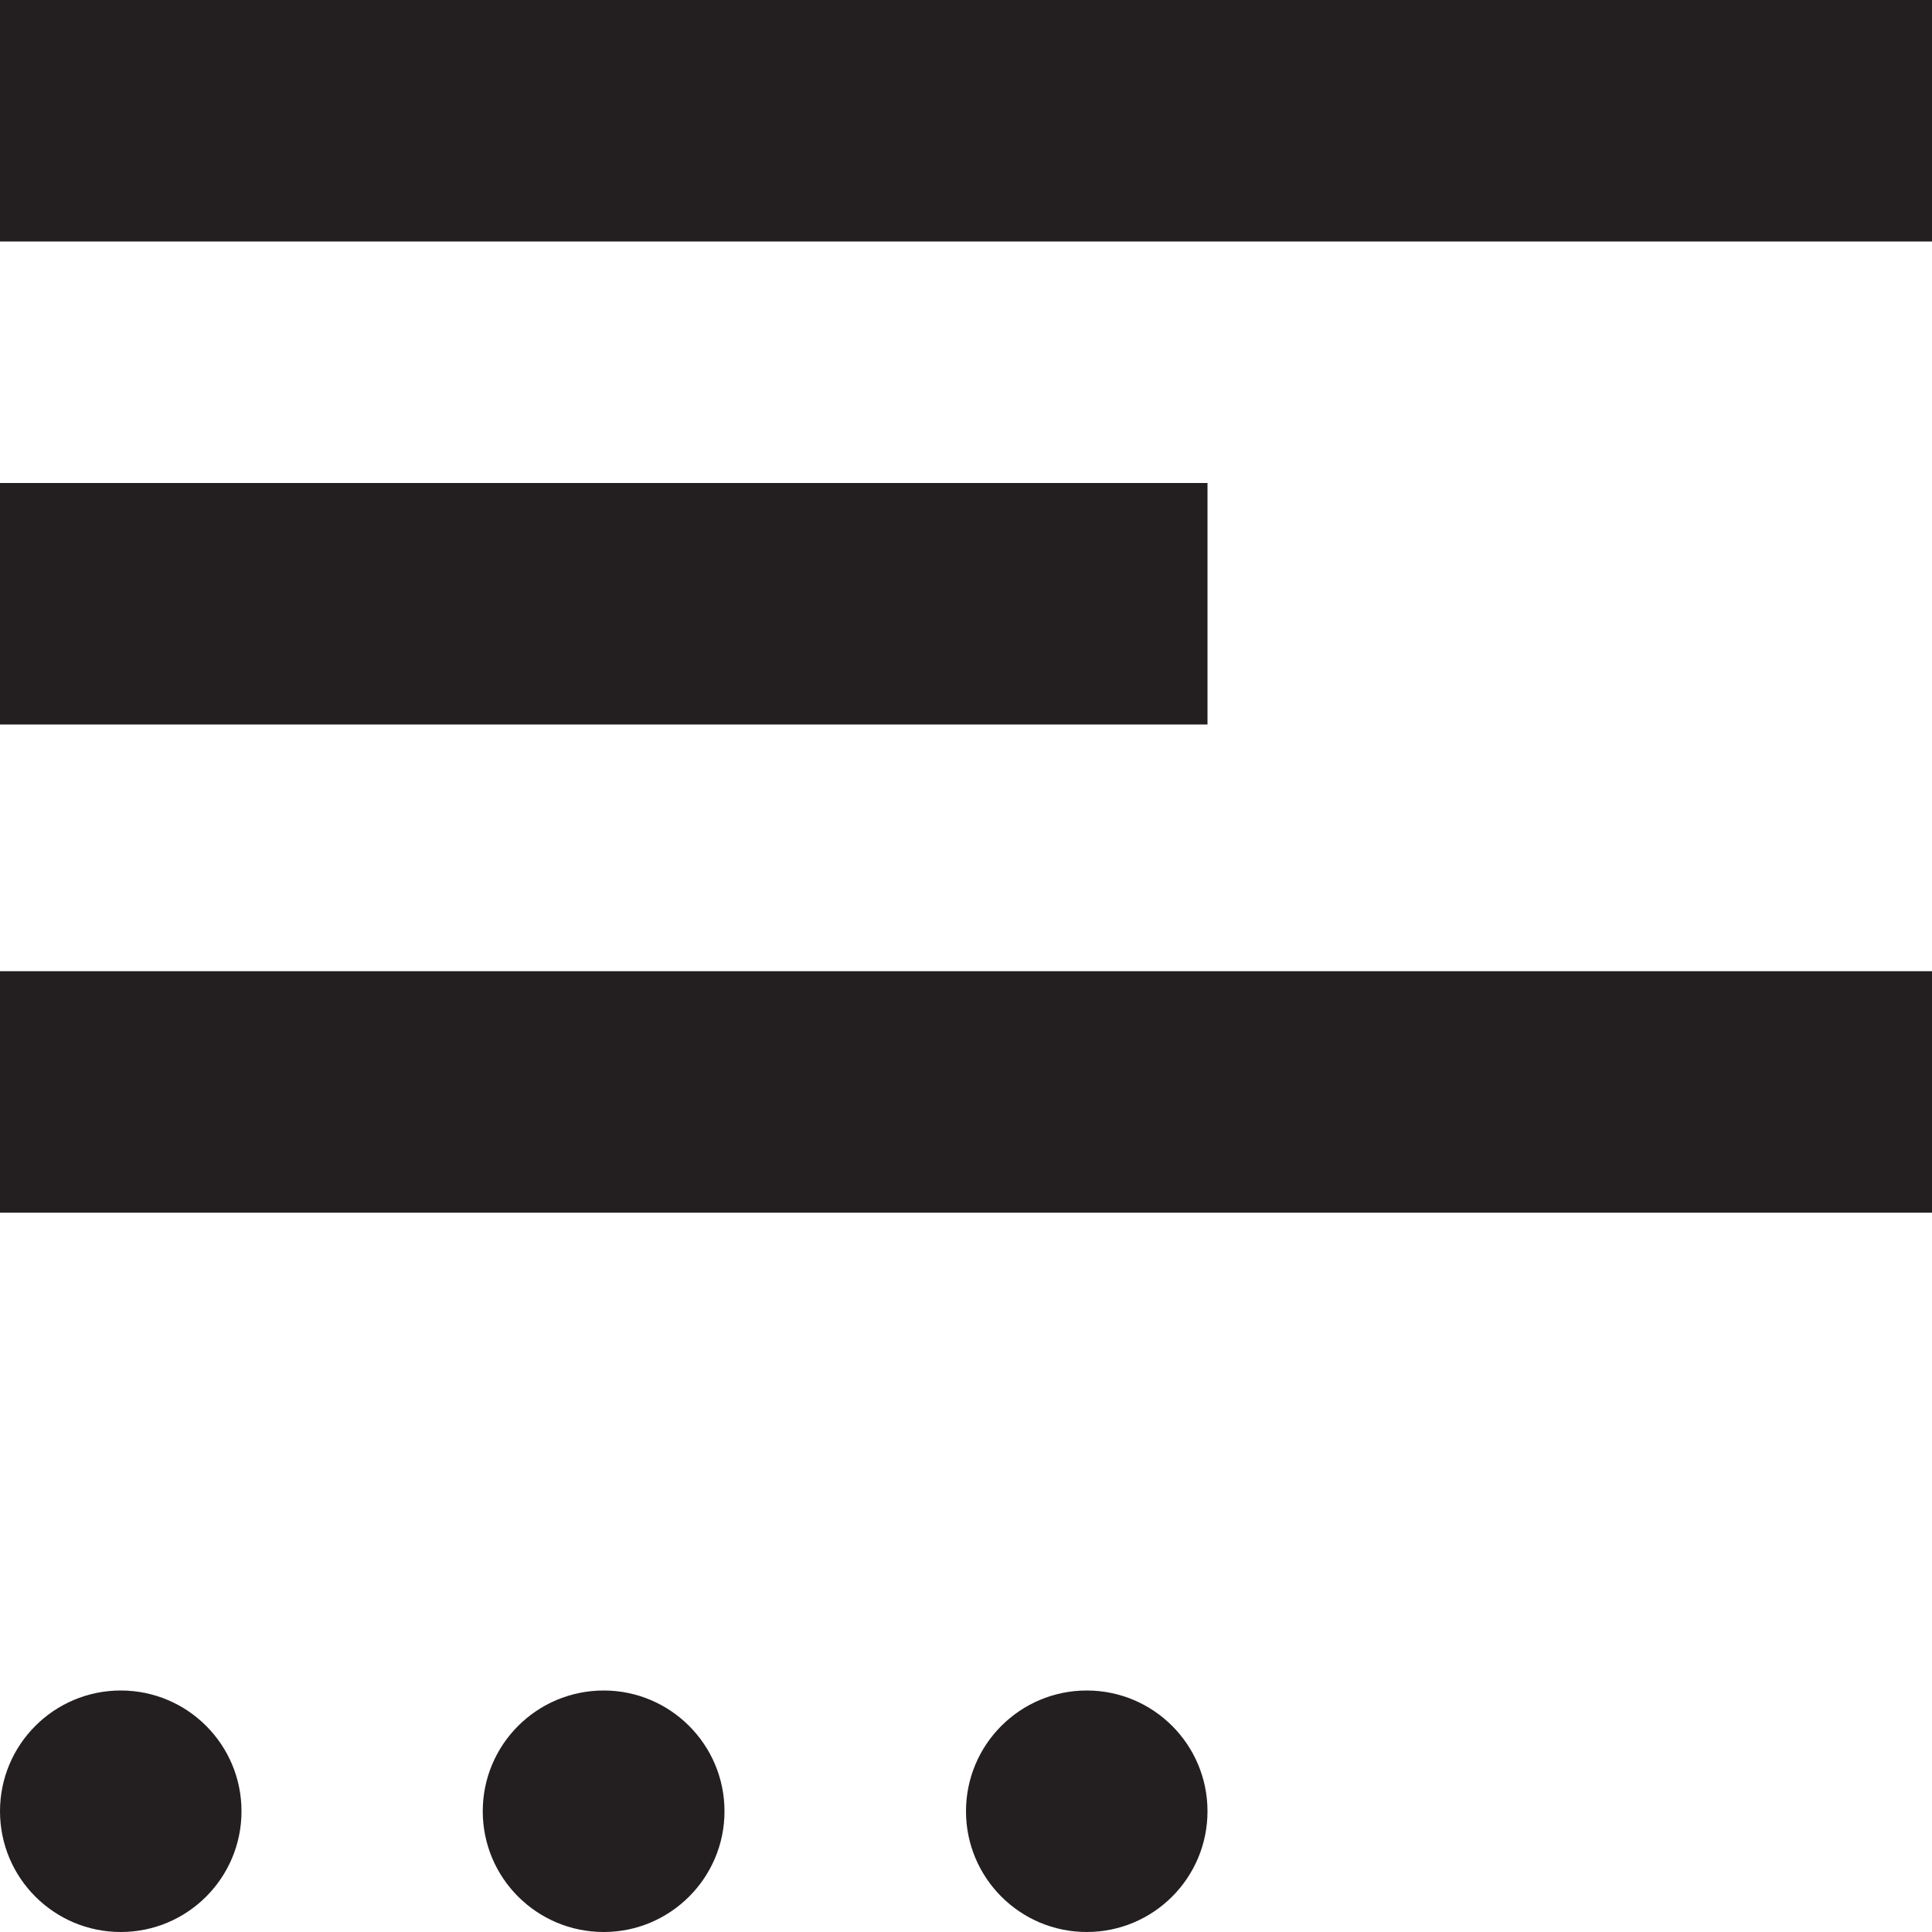
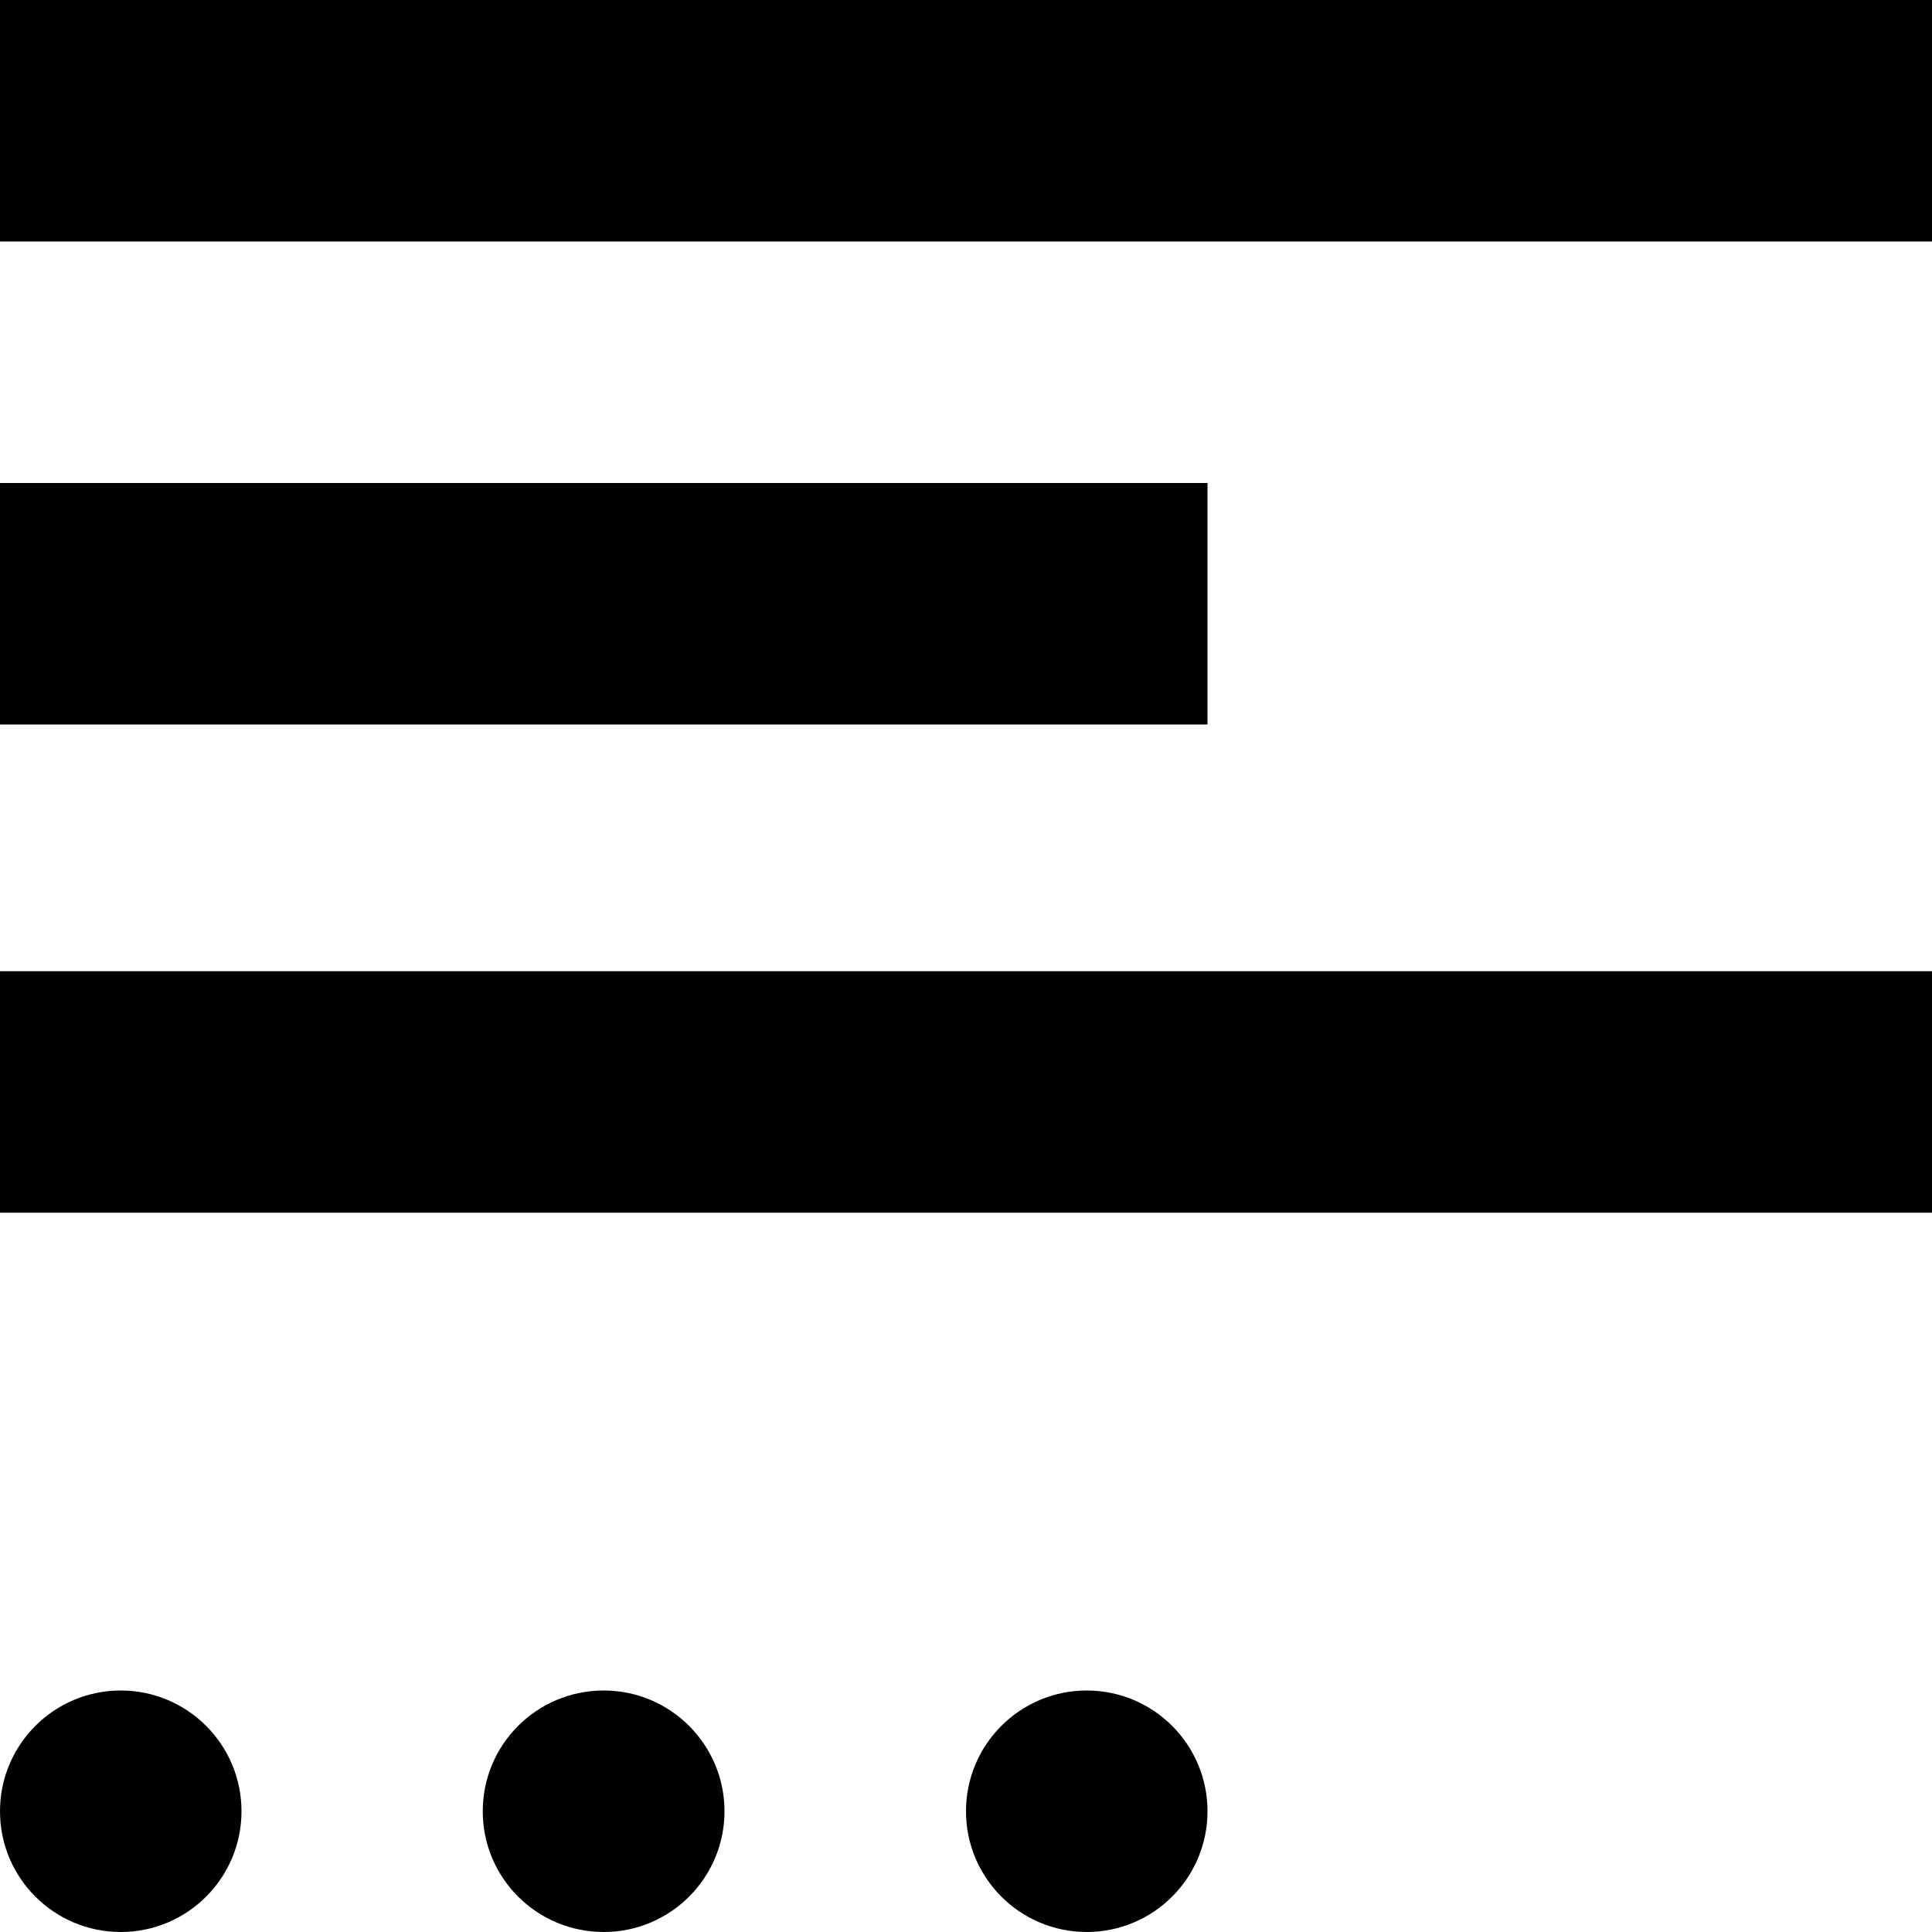
- <svg xmlns="http://www.w3.org/2000/svg" version="1.1" id="Layer_1" x="0px" y="0px" width="32px" height="32px" viewBox="0 0 32 32" enable-background="new 0 0 32 32" xml:space="preserve">
-   <g>
-     <polygon fill="#231F20" points="32,4 0,4 0,0 32,0  " />
-     <polygon fill="#231F20" points="20,12 0,12 0,8 20,8  " />
-     <polygon fill="#231F20" points="32,20.086 0,20.086 0,16.086 32,16.086  " />
-     <circle fill="#231F20" cx="2" cy="30" r="2" />
-     <path fill="#231F20" d="M12,30c0,1.104-0.898,2-2,2c-1.109,0-2.004-0.896-2.004-2S8.891,28,10,28C11.102,28,12,28.896,12,30z" />
-     <circle fill="#231F20" cx="18" cy="30" r="2" />
+ <svg xmlns="http://www.w3.org/2000/svg" version="1.1" x="0px" y="0px" width="32px" height="32px" viewBox="0 0 32 32" style="enable-background:new 0 0 32 32;" xml:space="preserve">
+   <g id="Layer_1">
+ </g>
+   <g id="read_x5F_more">
+     <g>
+       <polygon style="fill:#010101;" points="32,4 0,4 0,0 32,0 32,4   " />
+       <polygon style="fill:#010101;" points="20,12 0,12 0,8 20,8 20,12   " />
+       <polygon style="fill:#010101;" points="32,20.086 0,20.086 0,16.086 32,16.086 32,20.086   " />
+       <circle style="fill:#010101;" cx="2" cy="30" r="2" />
+       <path style="fill:#010101;" d="M12,30c0,1.105-0.898,2-2,2c-1.109,0-2.004-0.895-2.004-2S8.891,28,10,28    C11.102,28,12,28.895,12,30z" />
+       <circle style="fill:#010101;" cx="18" cy="30" r="2" />
+     </g>
  </g>
</svg>
